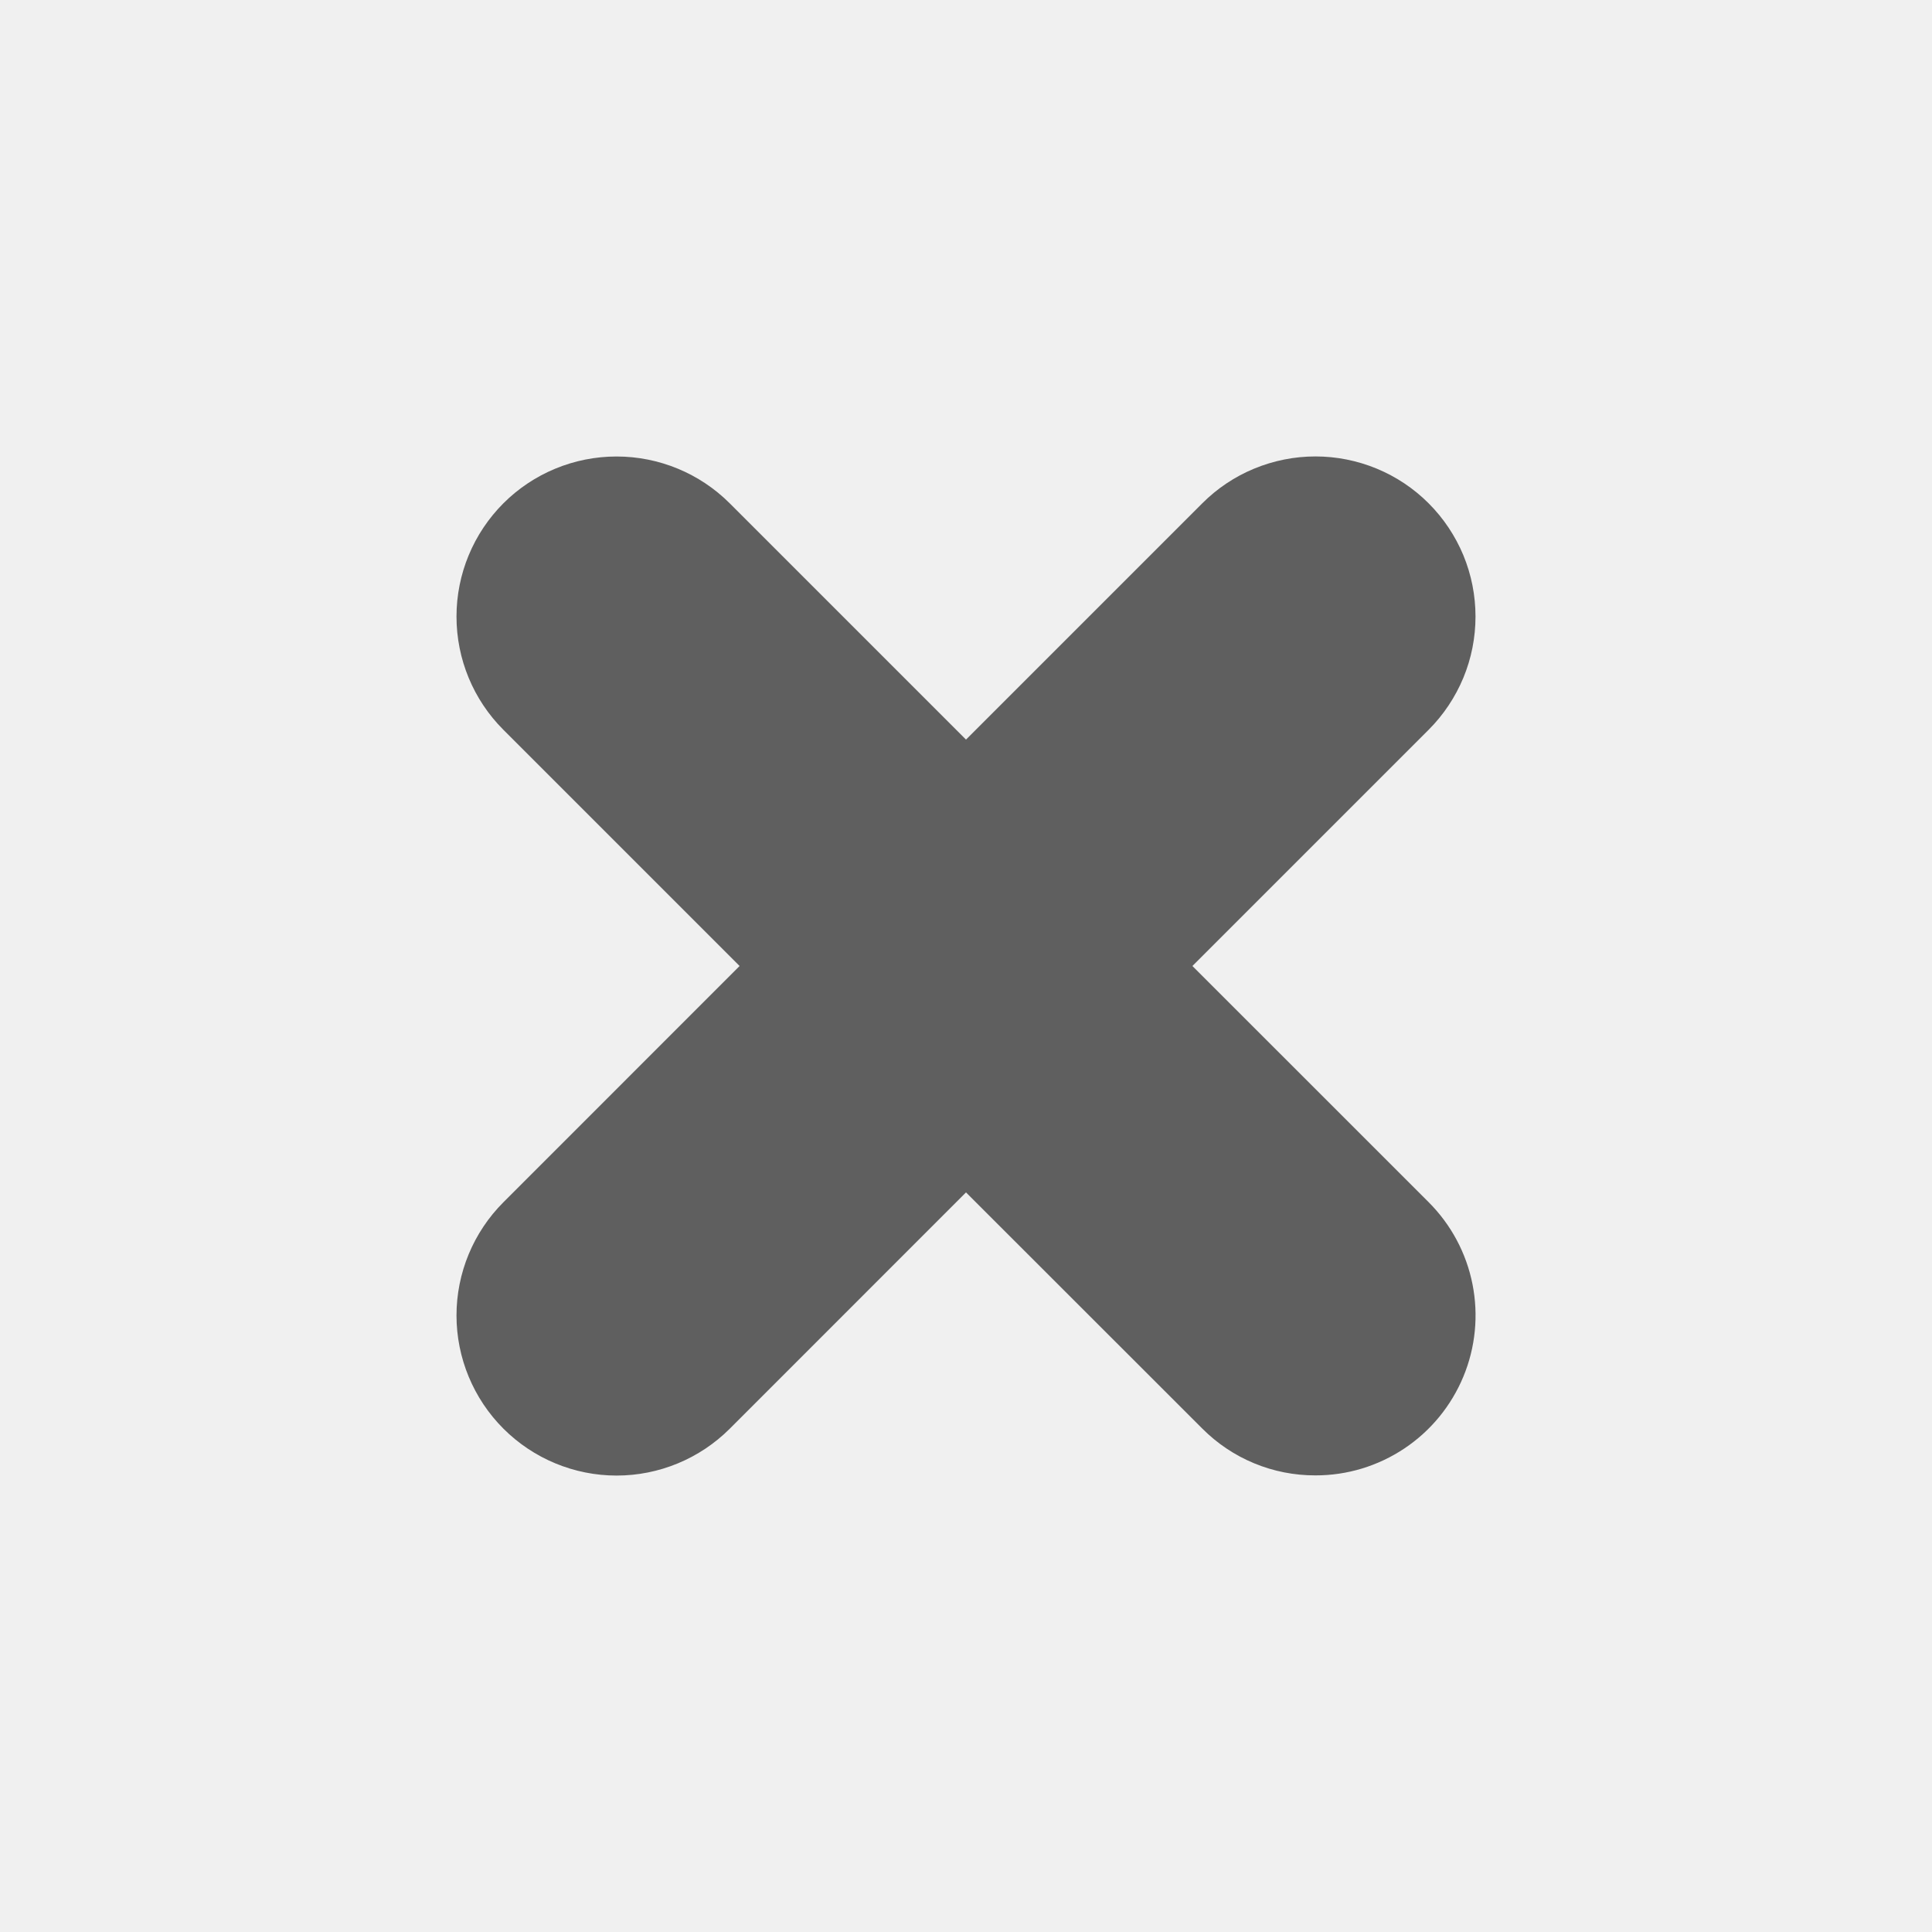
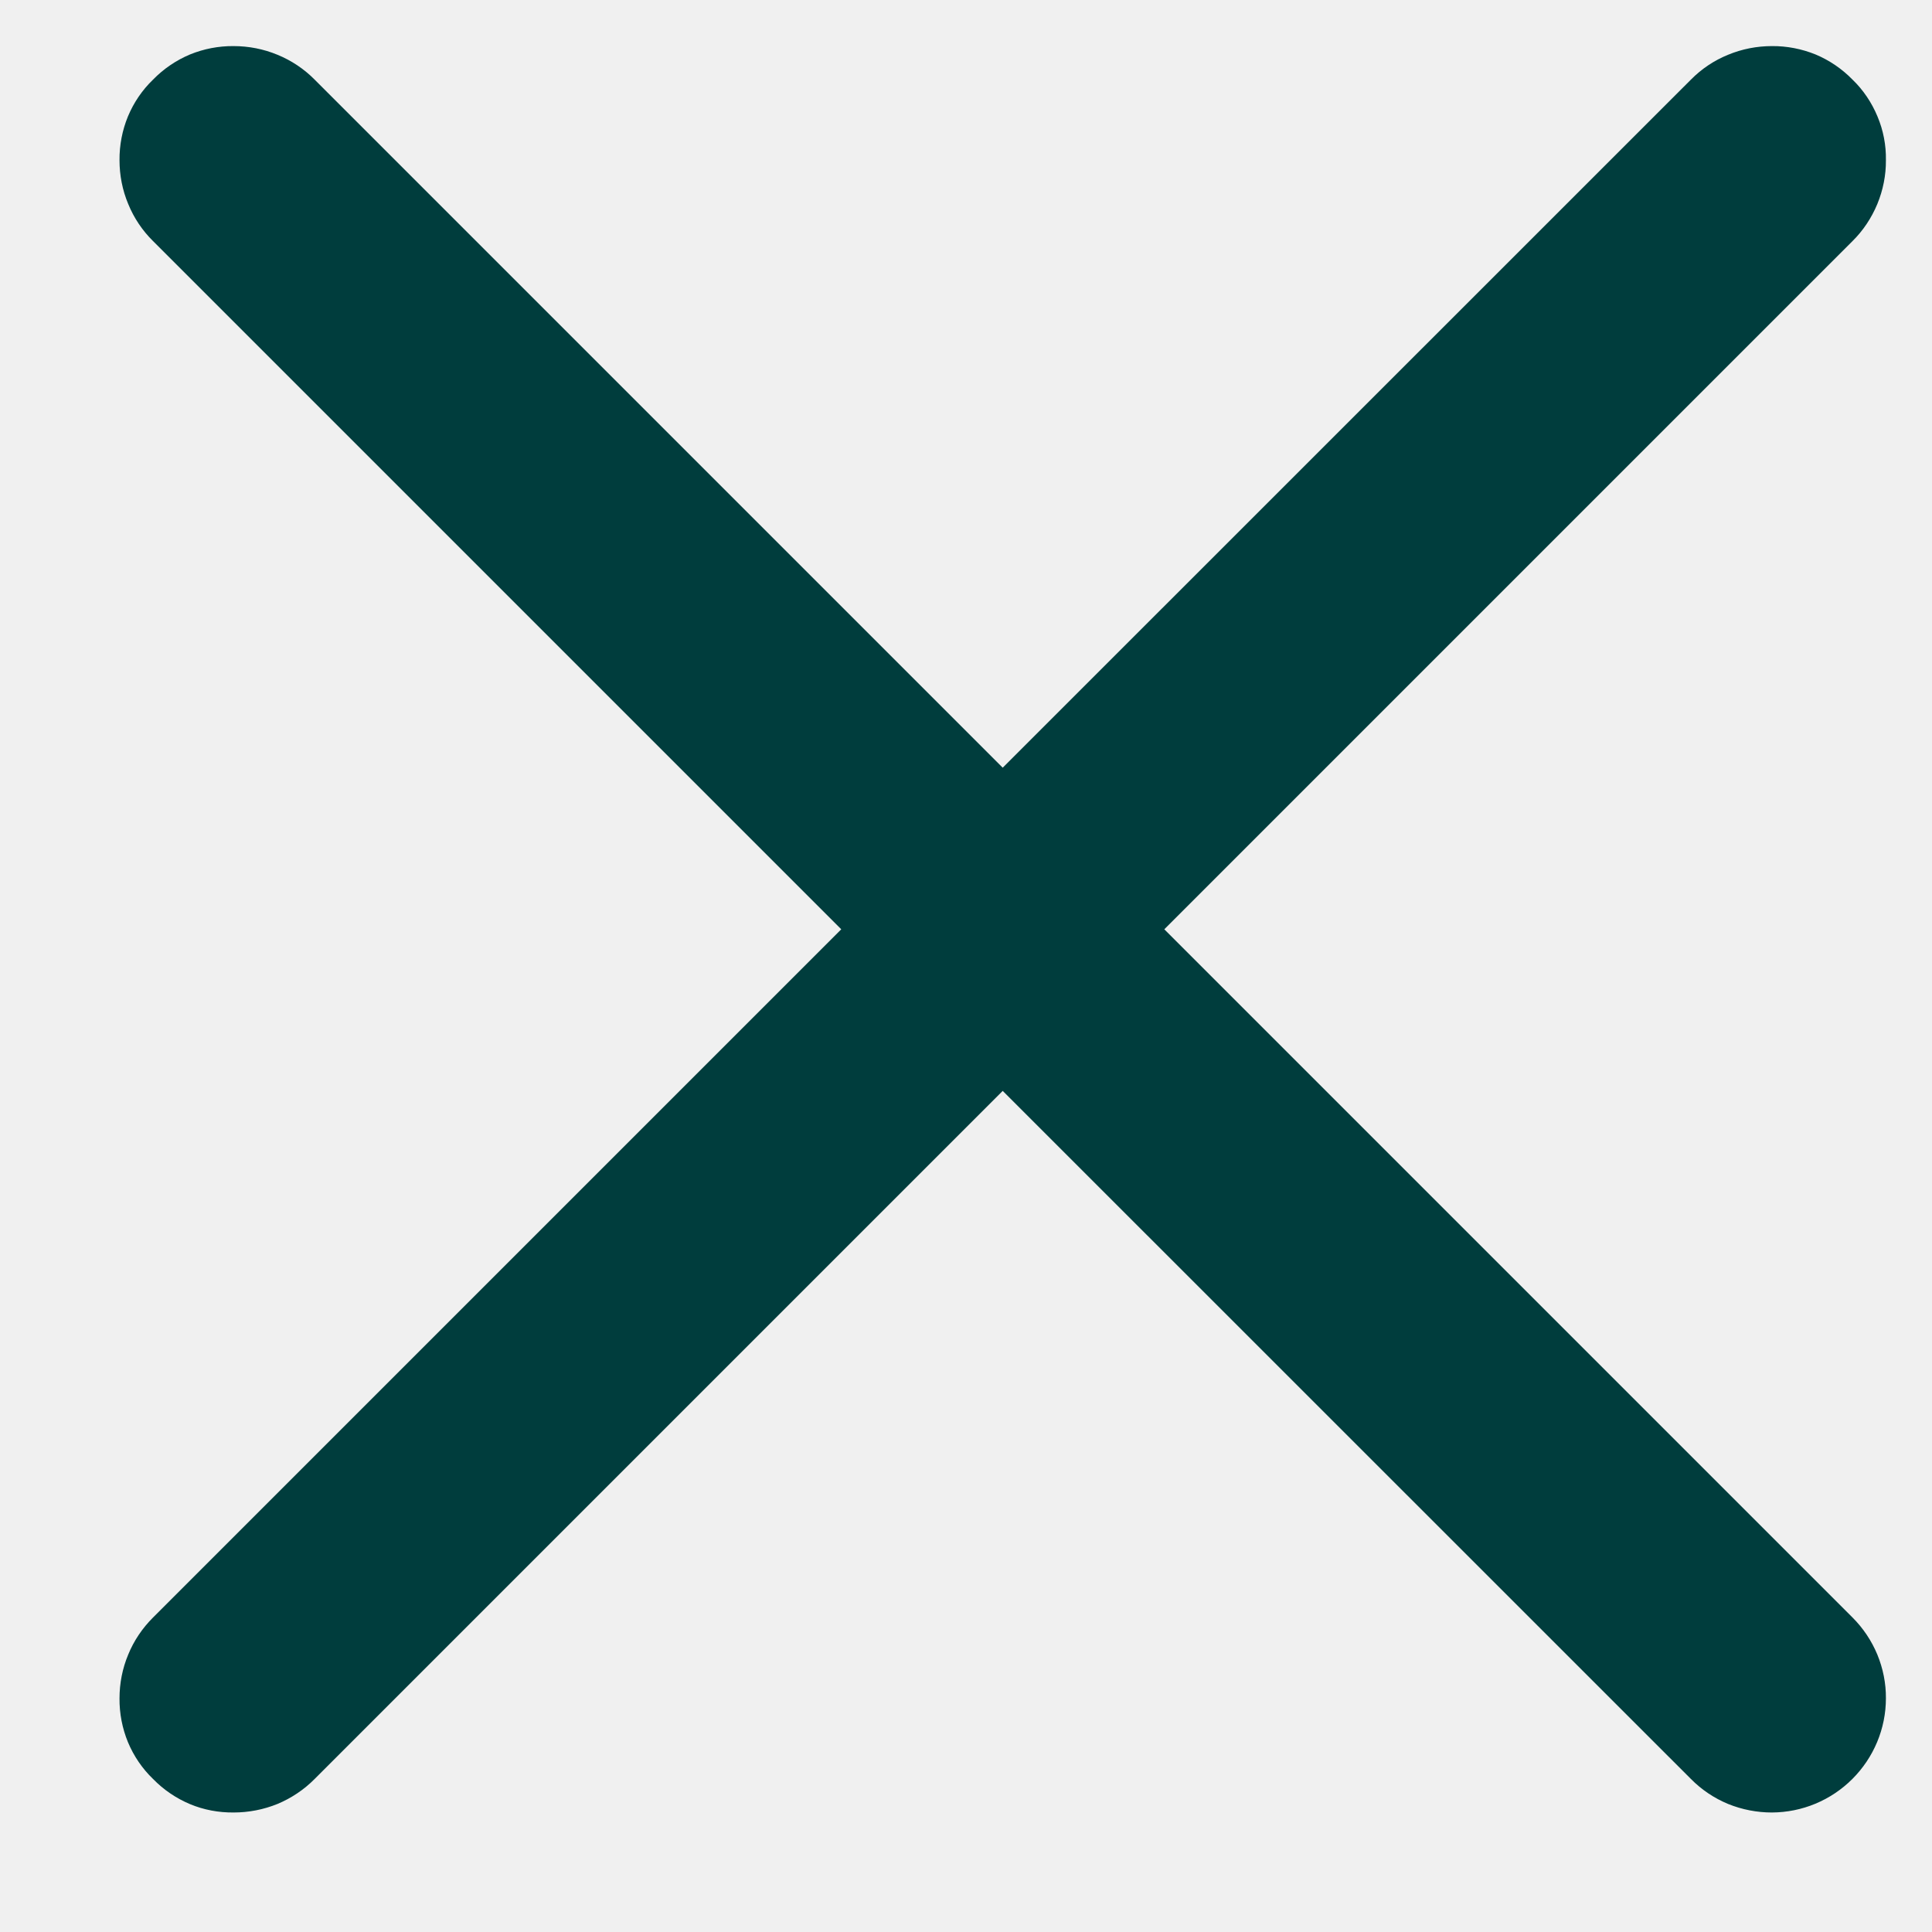
- <svg xmlns="http://www.w3.org/2000/svg" width="32" height="32" viewBox="0 0 32 32" fill="none">
-   <g clip-path="url(#clip0_717_12677)">
-     <path d="M21.788 24.437C21.439 24.438 21.094 24.37 20.773 24.237C20.451 24.104 20.159 23.908 19.913 23.661L16 19.75L12.088 23.663C11.591 24.16 10.916 24.44 10.213 24.44C9.51 24.44 8.835 24.16 8.338 23.663C7.841 23.166 7.561 22.491 7.561 21.788C7.561 21.085 7.841 20.41 8.338 19.913L12.25 16L8.337 12.087C7.84 11.59 7.561 10.916 7.561 10.212C7.561 9.509 7.84 8.835 8.337 8.337C8.834 7.84 9.509 7.561 10.212 7.561C10.915 7.561 11.59 7.84 12.087 8.337L16 12.25L19.913 8.337C20.159 8.09 20.451 7.895 20.773 7.762C21.095 7.629 21.44 7.56 21.788 7.56C22.136 7.56 22.481 7.629 22.803 7.762C23.124 7.895 23.417 8.09 23.663 8.337C23.909 8.583 24.104 8.875 24.238 9.197C24.371 9.519 24.439 9.863 24.439 10.212C24.439 10.56 24.371 10.905 24.238 11.226C24.104 11.548 23.909 11.841 23.663 12.087L19.75 16L23.663 19.912C24.034 20.283 24.287 20.755 24.389 21.27C24.491 21.784 24.439 22.317 24.238 22.801C24.037 23.286 23.697 23.7 23.261 23.991C22.825 24.282 22.313 24.438 21.788 24.437H21.788Z" fill="#5F5F5F" />
+ <svg xmlns="http://www.w3.org/2000/svg" width="14" height="14" viewBox="0 0 14 14" fill="none">
+   <g id="Group">
+     <path id="Vector" d="M8.437 6.734L13.424 1.747C13.501 1.671 13.562 1.579 13.604 1.478C13.645 1.378 13.667 1.27 13.666 1.161C13.668 1.052 13.647 0.944 13.605 0.844C13.563 0.743 13.502 0.652 13.424 0.577C13.348 0.499 13.257 0.437 13.157 0.395C13.056 0.354 12.948 0.333 12.84 0.334C12.731 0.334 12.623 0.355 12.522 0.397C12.421 0.438 12.33 0.499 12.253 0.577L7.266 5.563L2.28 0.577C2.203 0.499 2.111 0.438 2.011 0.397C1.91 0.355 1.802 0.334 1.693 0.334C1.584 0.333 1.476 0.354 1.376 0.395C1.276 0.437 1.185 0.499 1.109 0.577C1.031 0.652 0.969 0.743 0.927 0.844C0.886 0.944 0.865 1.052 0.866 1.161C0.866 1.27 0.887 1.378 0.929 1.478C0.97 1.579 1.032 1.671 1.109 1.747L6.096 6.734L1.109 11.721C1.032 11.798 0.97 11.889 0.929 11.99C0.887 12.09 0.866 12.198 0.866 12.307C0.865 12.416 0.886 12.524 0.927 12.624C0.969 12.725 1.031 12.816 1.109 12.891C1.185 12.969 1.276 13.031 1.376 13.073C1.476 13.115 1.584 13.135 1.693 13.134C1.802 13.134 1.91 13.113 2.011 13.072C2.111 13.03 2.203 12.969 2.28 12.891L7.266 7.905L12.253 12.891C12.33 12.969 12.421 13.03 12.522 13.072C12.623 13.113 12.731 13.134 12.84 13.134C13.059 13.133 13.268 13.046 13.423 12.891C13.578 12.736 13.666 12.526 13.666 12.307C13.667 12.198 13.645 12.09 13.604 11.99C13.562 11.889 13.501 11.798 13.424 11.721L8.437 6.734Z" fill="#003D3D" />
  </g>
-   <defs>
-     <clipPath id="clip0_717_12677">
-       <rect width="32" height="32" fill="white" fill-opacity="0" />
-     </clipPath>
-   </defs>
</svg>
